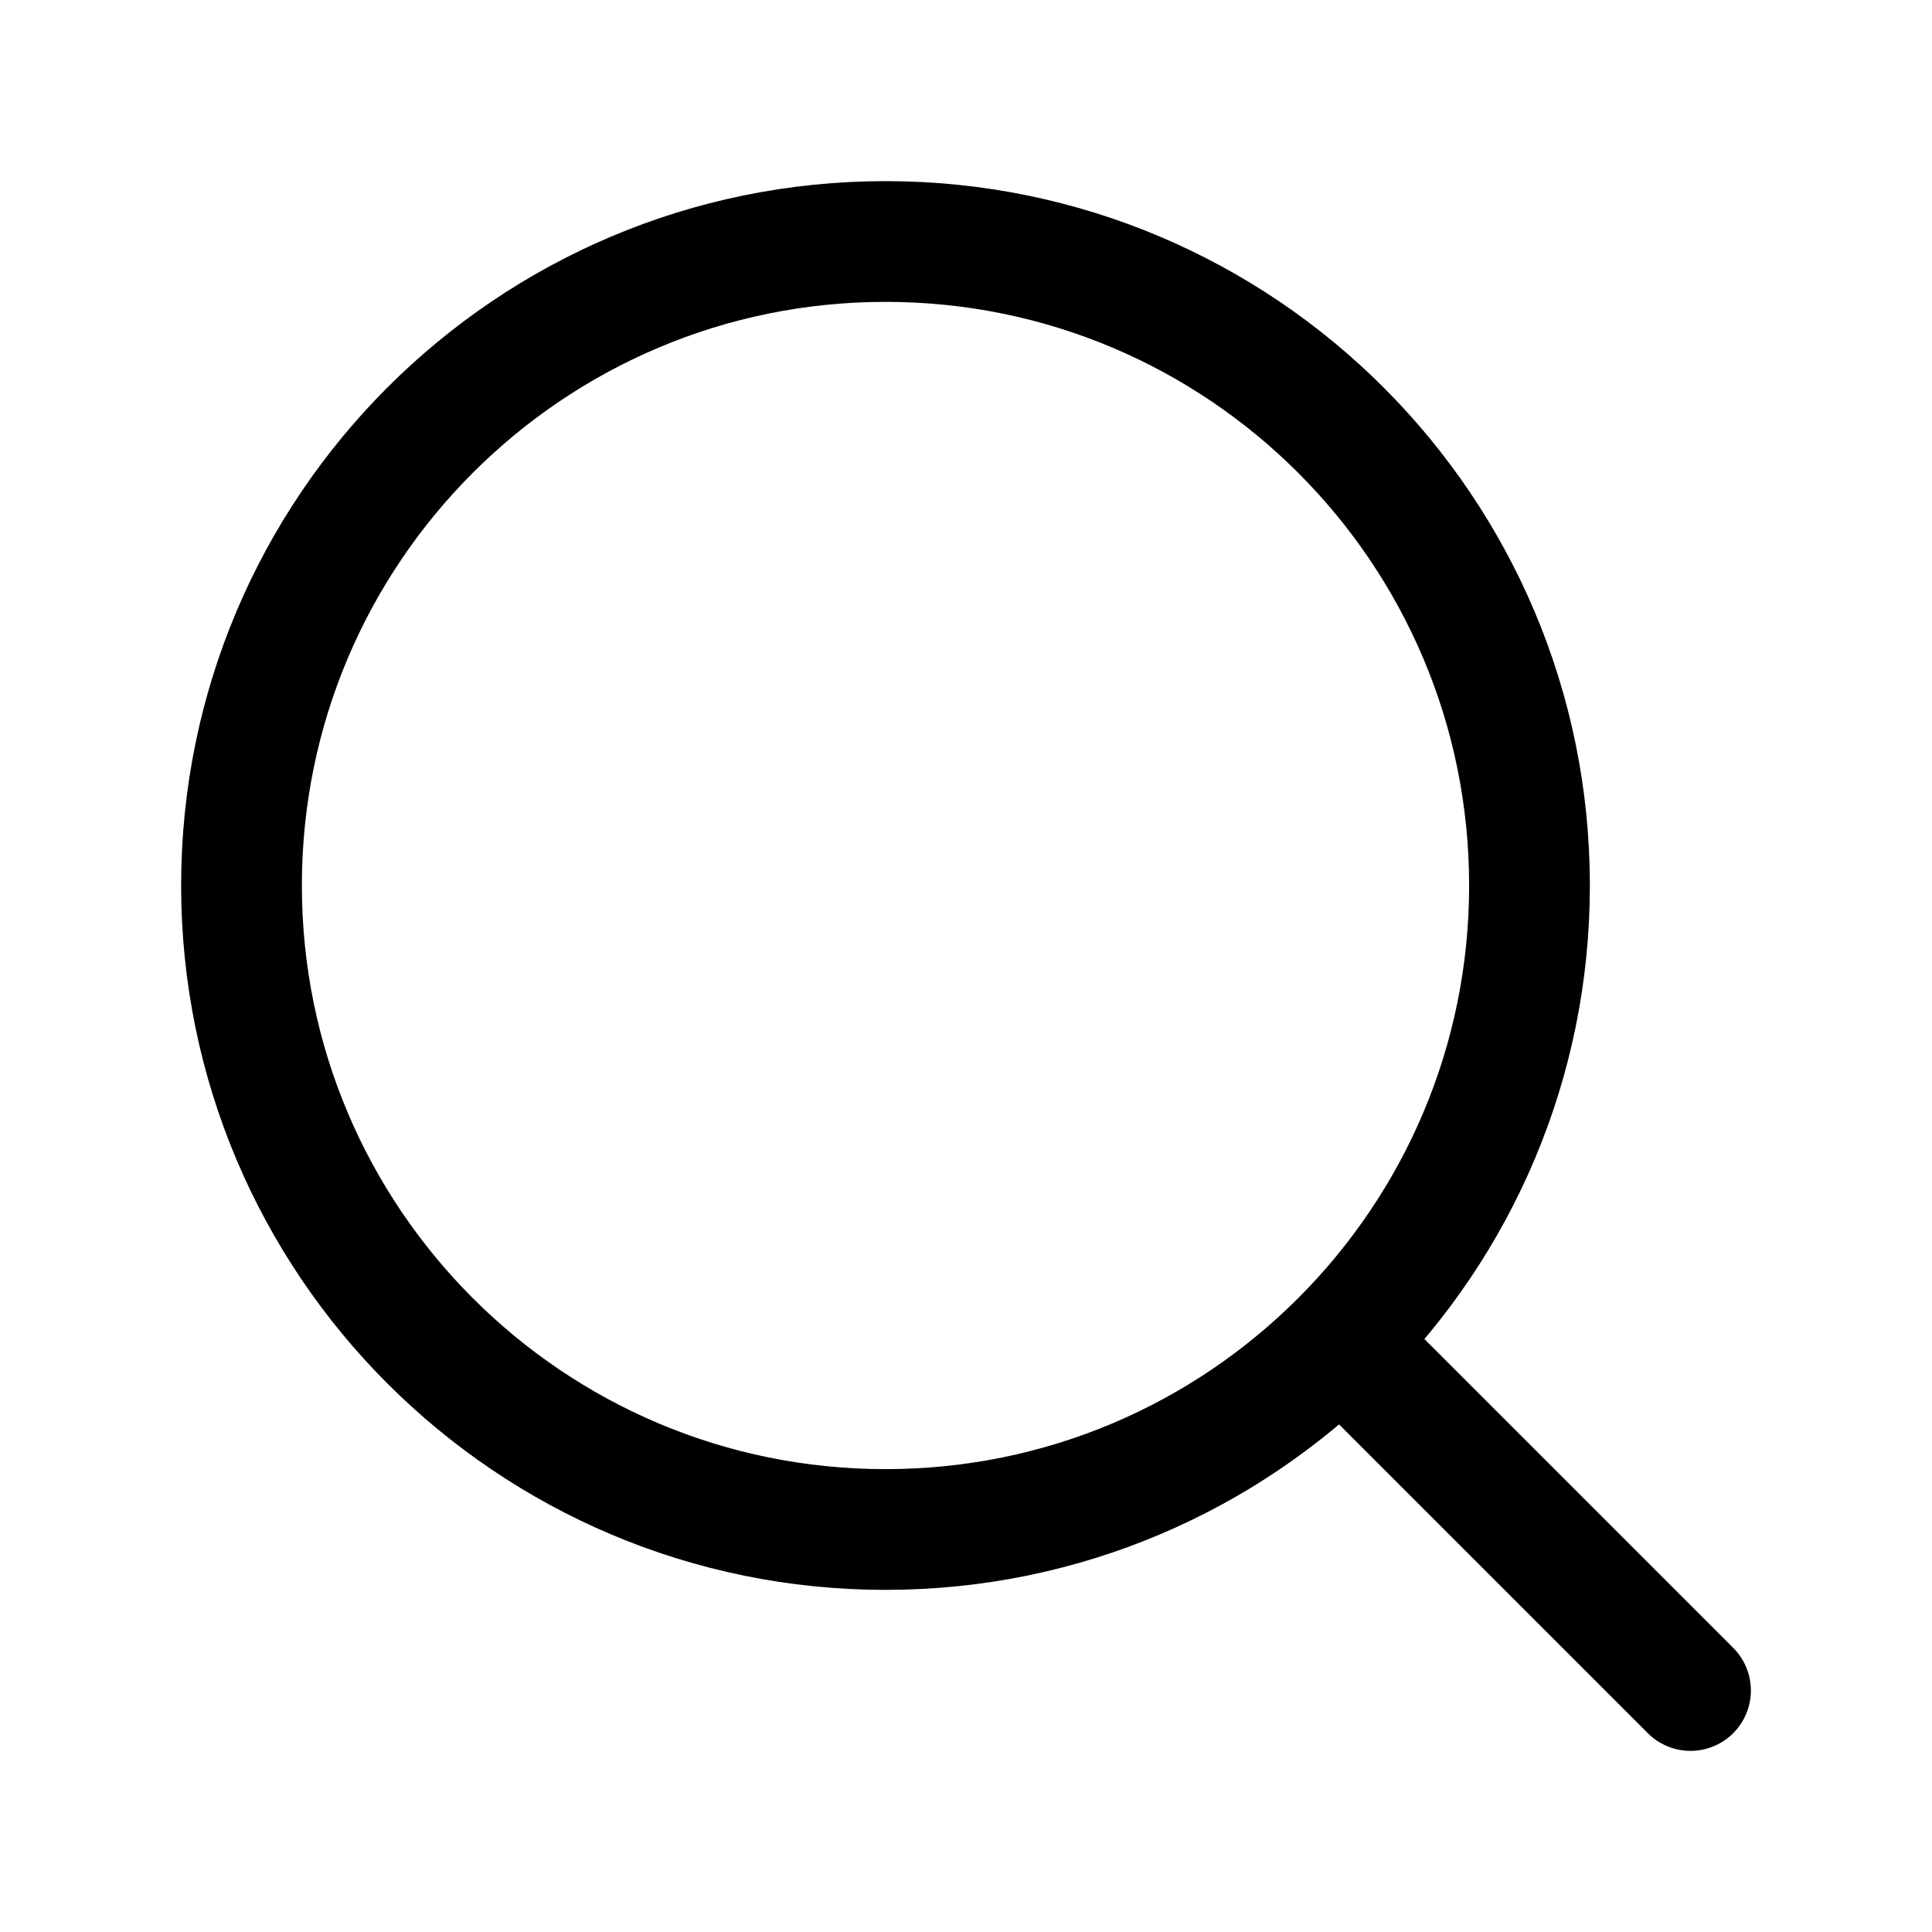
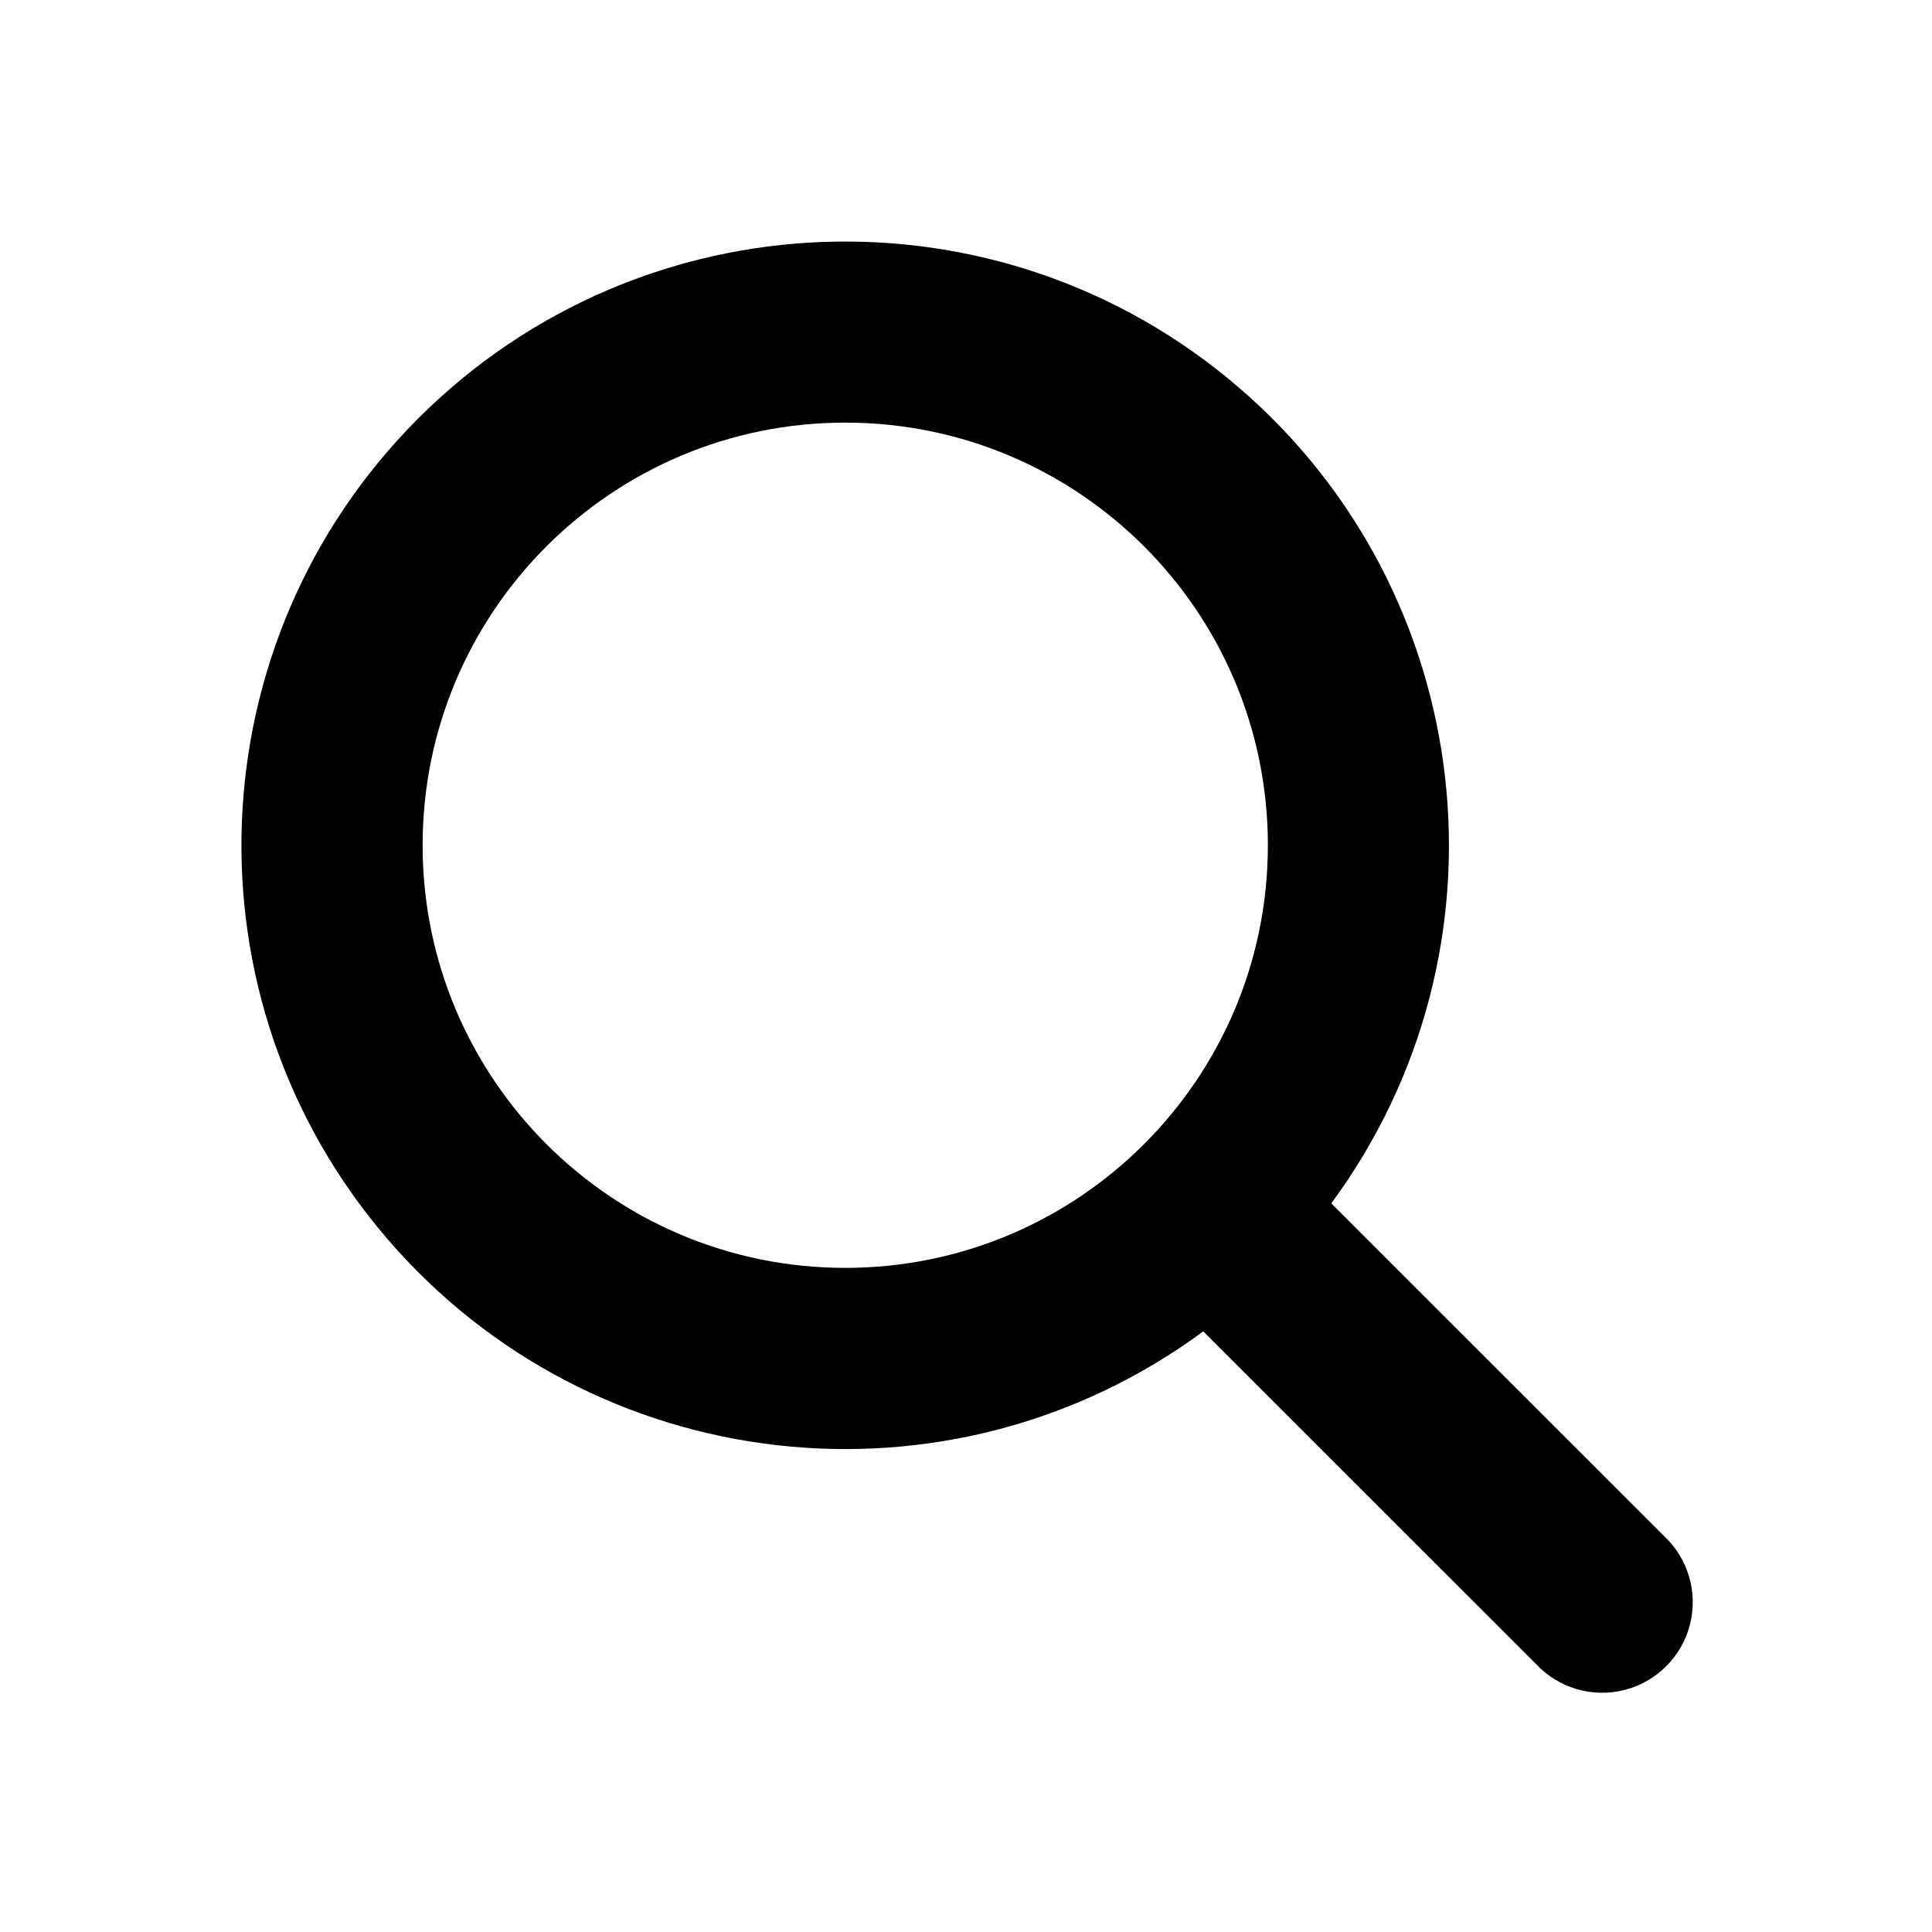
- <svg xmlns="http://www.w3.org/2000/svg" viewBox="0 0 24 24" stroke-width="1.5" fill="none" color="#000000">
-   <path d="M17 17L21 21" stroke="#000000" stroke-width="1.5" stroke-linecap="round" stroke-linejoin="round" />
-   <path d="M3 11C3 15.418 6.582 19 11 19C13.213 19 15.216 18.102 16.664 16.649C18.108 15.202 19 13.205 19 11C19 6.582 15.418 3 11 3C6.582 3 3 6.582 3 11Z" stroke="#000000" stroke-width="1.5" stroke-linecap="round" stroke-linejoin="round" />
+ <svg xmlns="http://www.w3.org/2000/svg" viewBox="0 0 16 16" fill="currentColor" class="size-4">
+   <path fill-rule="evenodd" d="M9.965 11.026a5 5 0 1 1 1.06-1.06l2.755 2.754a.75.75 0 1 1-1.06 1.06l-2.755-2.754ZM10.5 7a3.5 3.5 0 1 1-7 0 3.5 3.5 0 0 1 7 0Z" clip-rule="evenodd" />
</svg>
